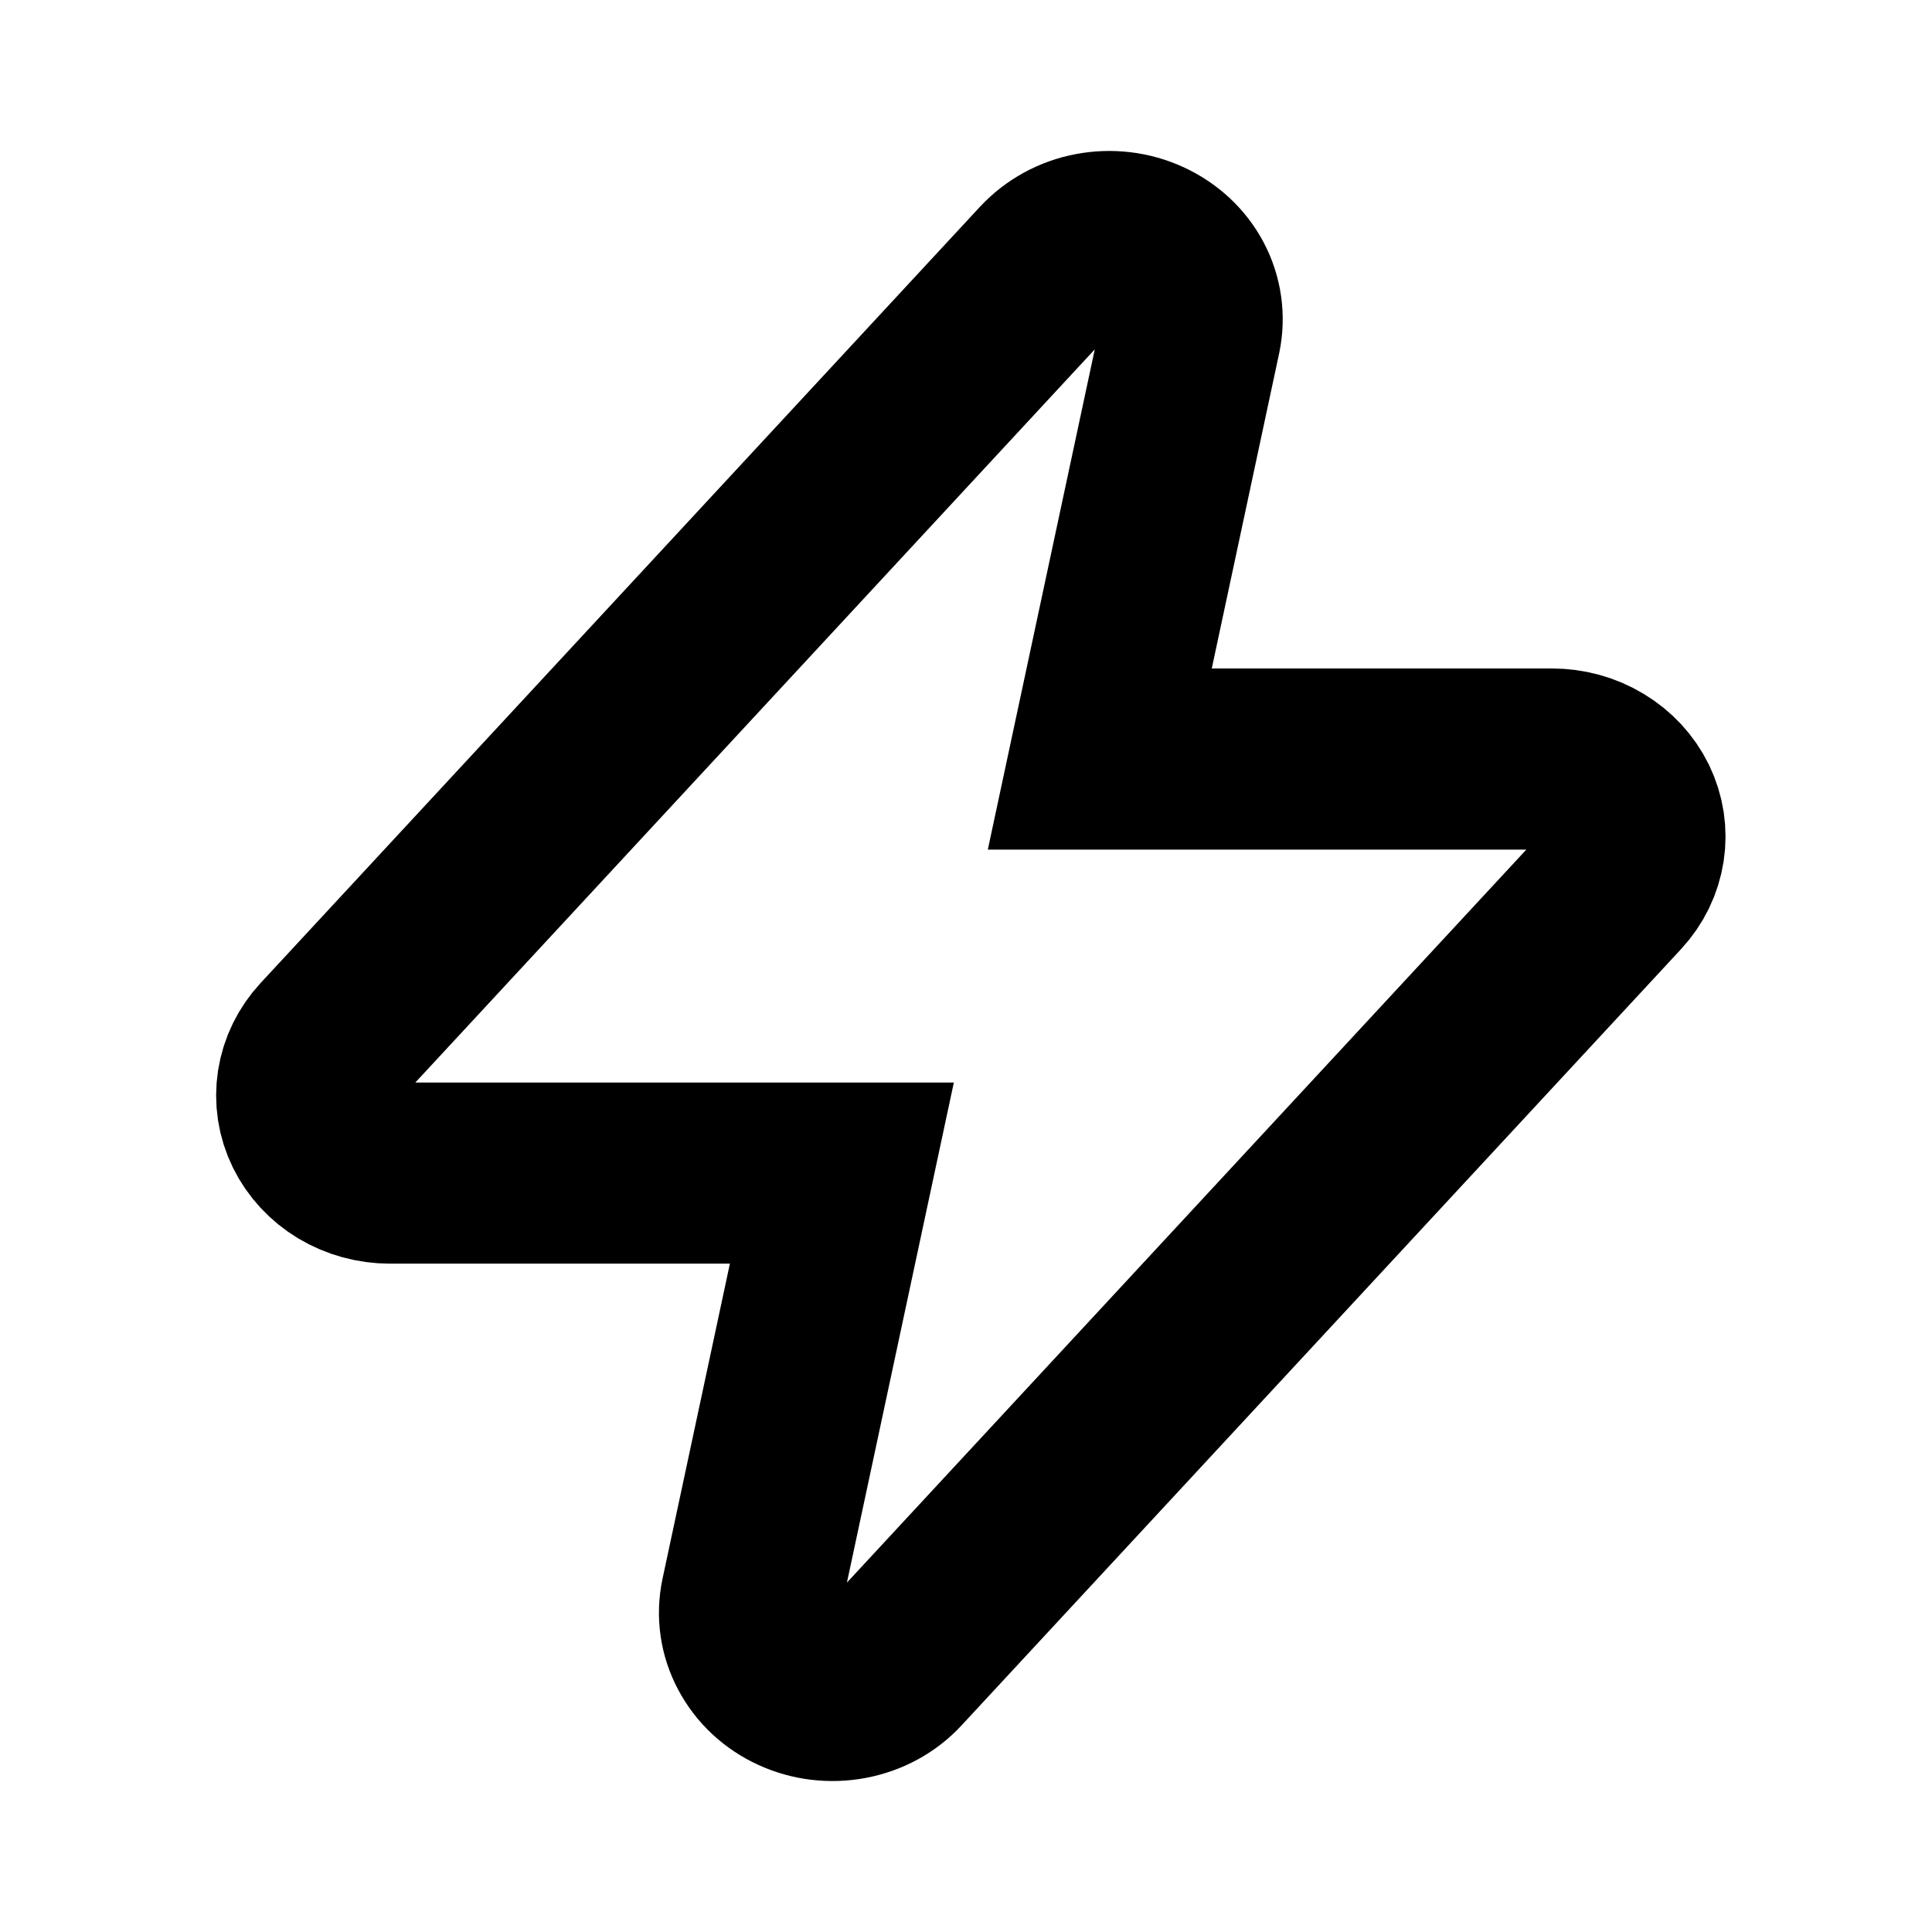
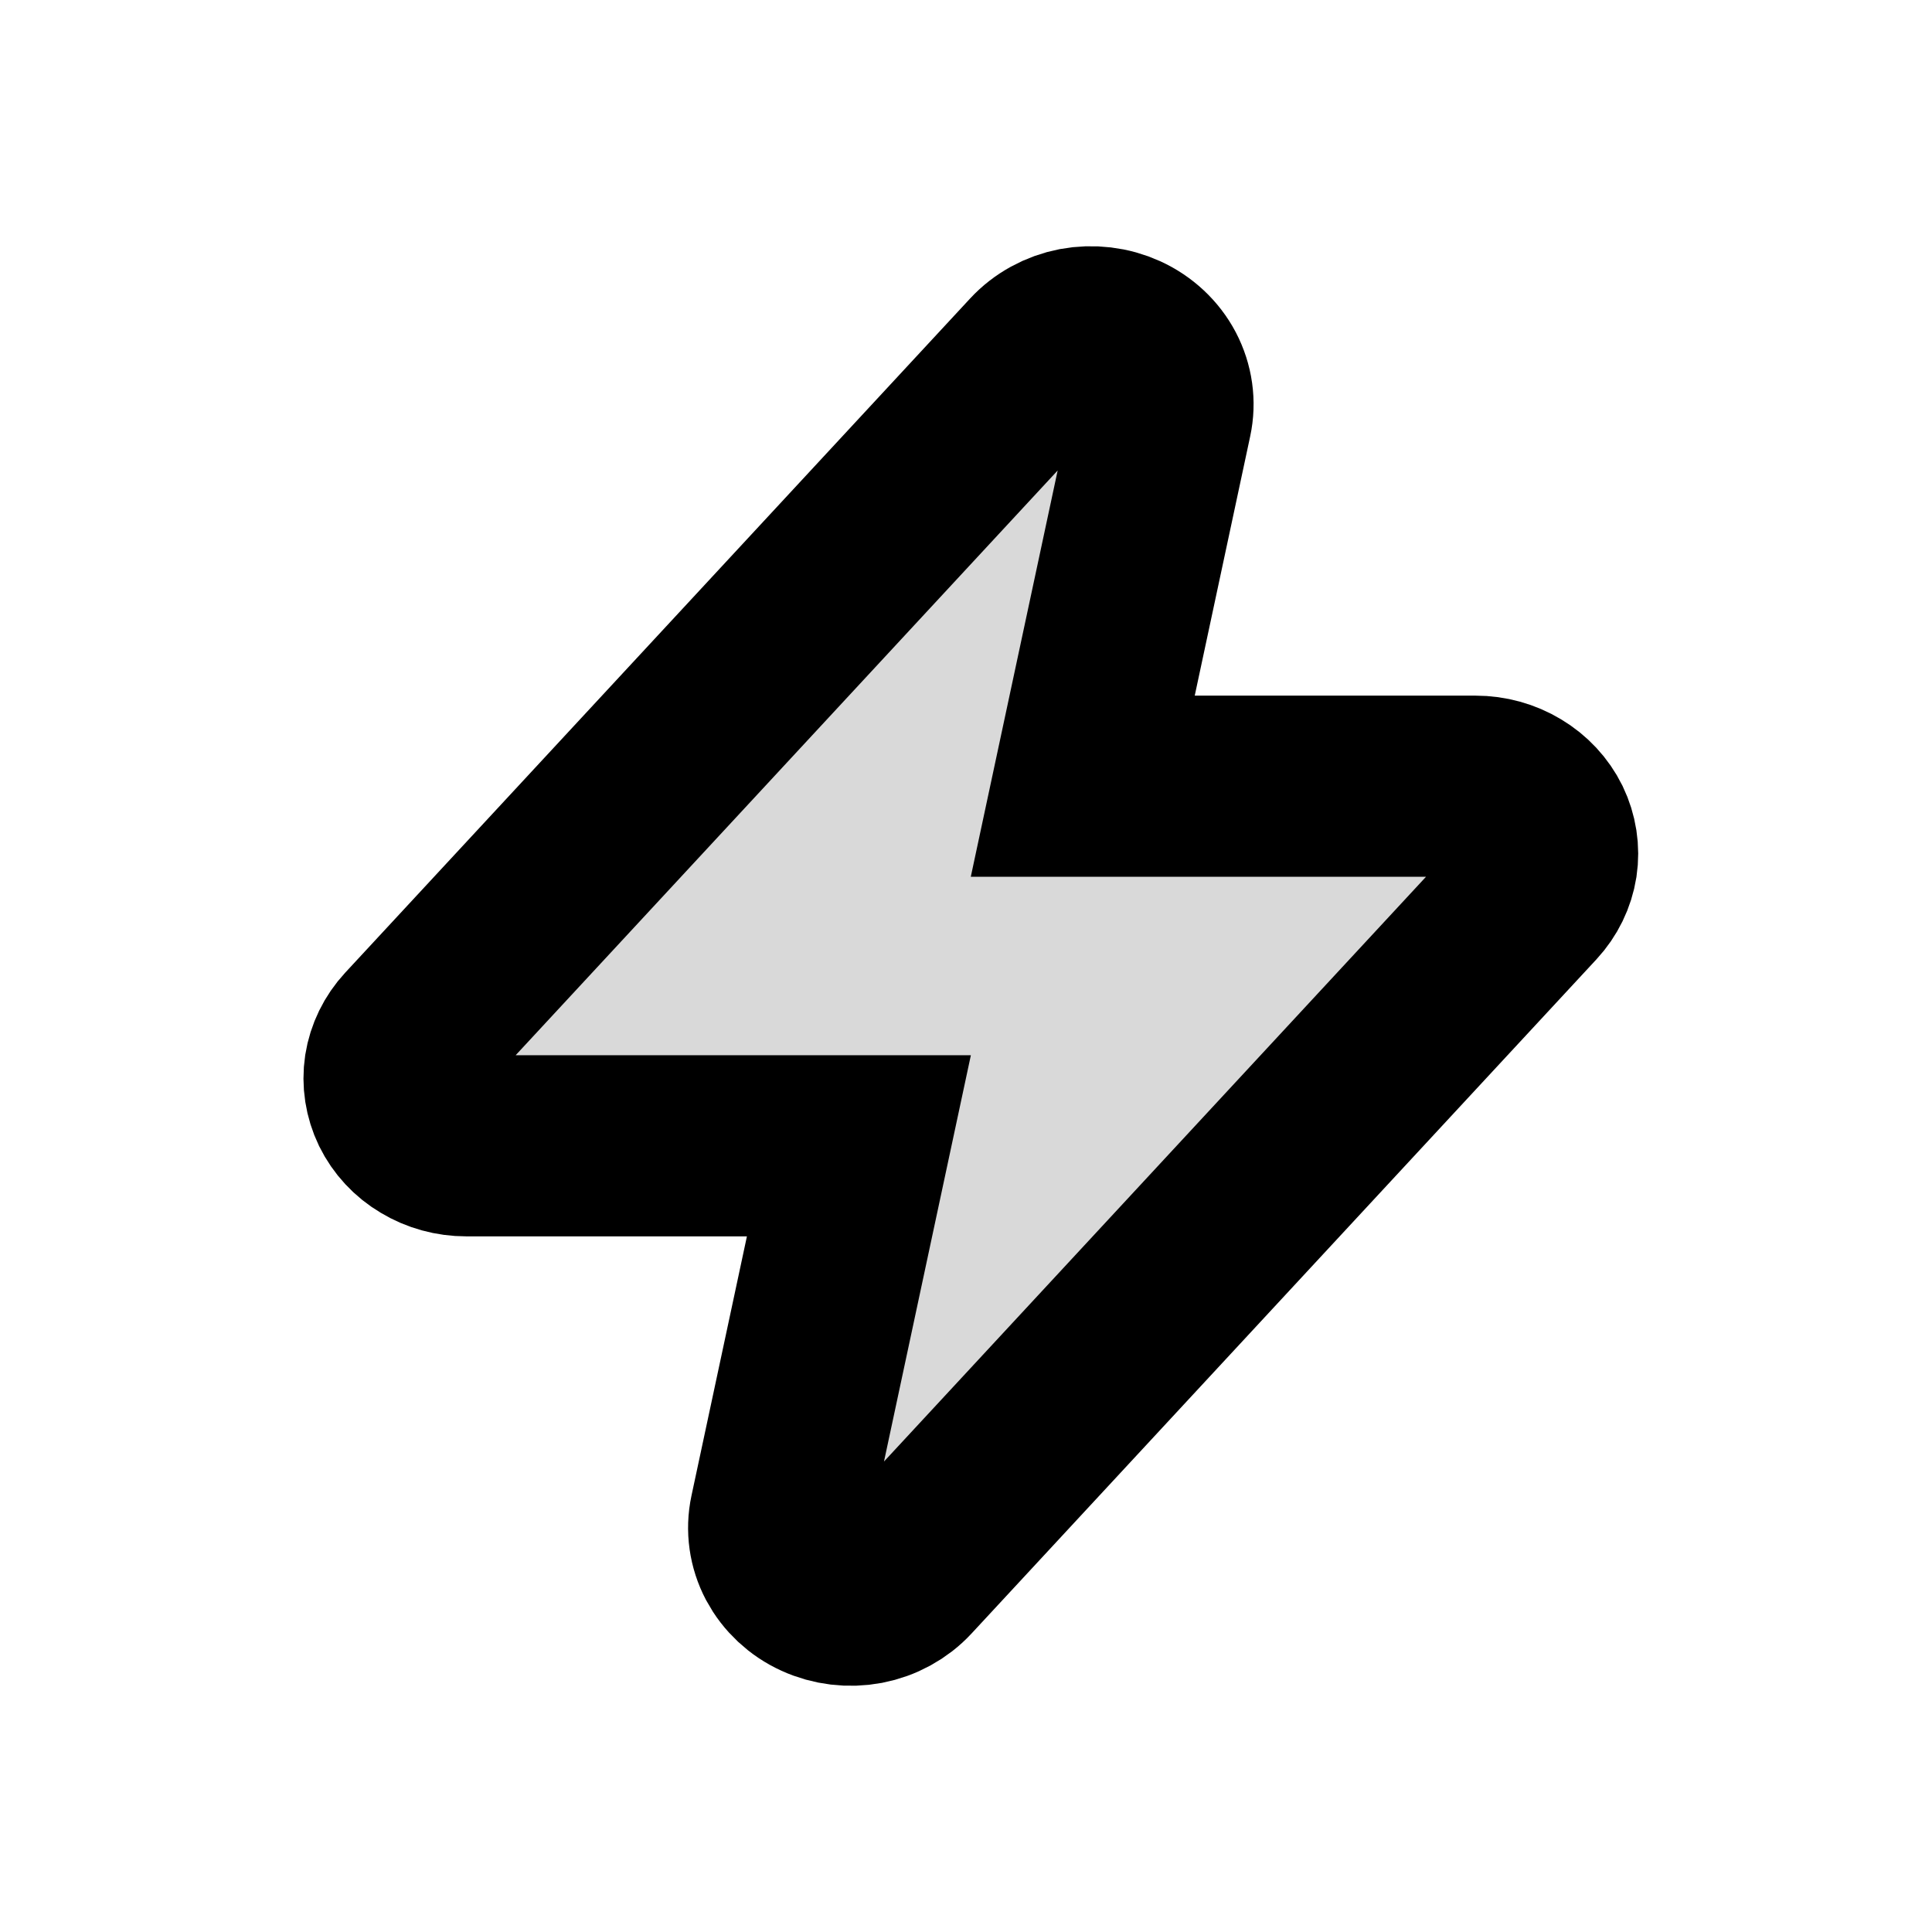
<svg xmlns="http://www.w3.org/2000/svg" width="16" height="16" viewBox="0 0 16 16" fill="none">
-   <path fill-rule="evenodd" clip-rule="evenodd" d="M9.488 2.066C9.624 2.128 9.735 2.231 9.802 2.358C9.869 2.485 9.889 2.63 9.86 2.769L9.108 6.286H12.852C12.984 6.286 13.113 6.321 13.224 6.388C13.335 6.454 13.423 6.549 13.478 6.661C13.533 6.774 13.552 6.898 13.533 7.02C13.514 7.142 13.459 7.256 13.372 7.35L7.414 13.778C7.315 13.886 7.18 13.959 7.031 13.987C6.883 14.015 6.728 13.997 6.592 13.934C6.456 13.872 6.346 13.769 6.279 13.642C6.211 13.515 6.191 13.371 6.22 13.232L6.972 9.715H3.228C3.096 9.715 2.967 9.679 2.856 9.613C2.745 9.546 2.657 9.451 2.602 9.339C2.547 9.227 2.528 9.102 2.547 8.98C2.566 8.858 2.622 8.744 2.708 8.651L8.666 2.222C8.766 2.115 8.9 2.041 9.049 2.013C9.198 1.985 9.352 2.003 9.488 2.066Z" stroke="black" stroke-width="1.5" />
+   <path fill-rule="evenodd" clip-rule="evenodd" d="M9.298 2.846C9.416 2.9 9.512 2.99 9.57 3.1C9.628 3.211 9.646 3.336 9.62 3.457L8.967 6.511H12.22C12.334 6.511 12.446 6.542 12.542 6.6C12.639 6.658 12.715 6.74 12.763 6.837C12.81 6.935 12.827 7.043 12.811 7.149C12.794 7.255 12.746 7.354 12.671 7.435L7.496 13.018C7.41 13.111 7.293 13.175 7.164 13.2C7.035 13.224 6.901 13.208 6.783 13.154C6.664 13.1 6.569 13.01 6.51 12.9C6.452 12.79 6.434 12.664 6.46 12.543L7.113 9.489H3.861C3.746 9.489 3.634 9.458 3.538 9.4C3.441 9.343 3.365 9.26 3.317 9.163C3.27 9.065 3.253 8.957 3.269 8.851C3.286 8.745 3.334 8.646 3.409 8.565L8.584 2.982C8.67 2.889 8.787 2.825 8.916 2.8C9.045 2.776 9.18 2.792 9.298 2.846Z" fill="black" fill-opacity="0.15" stroke="black" stroke-width="1.5" />
</svg>
